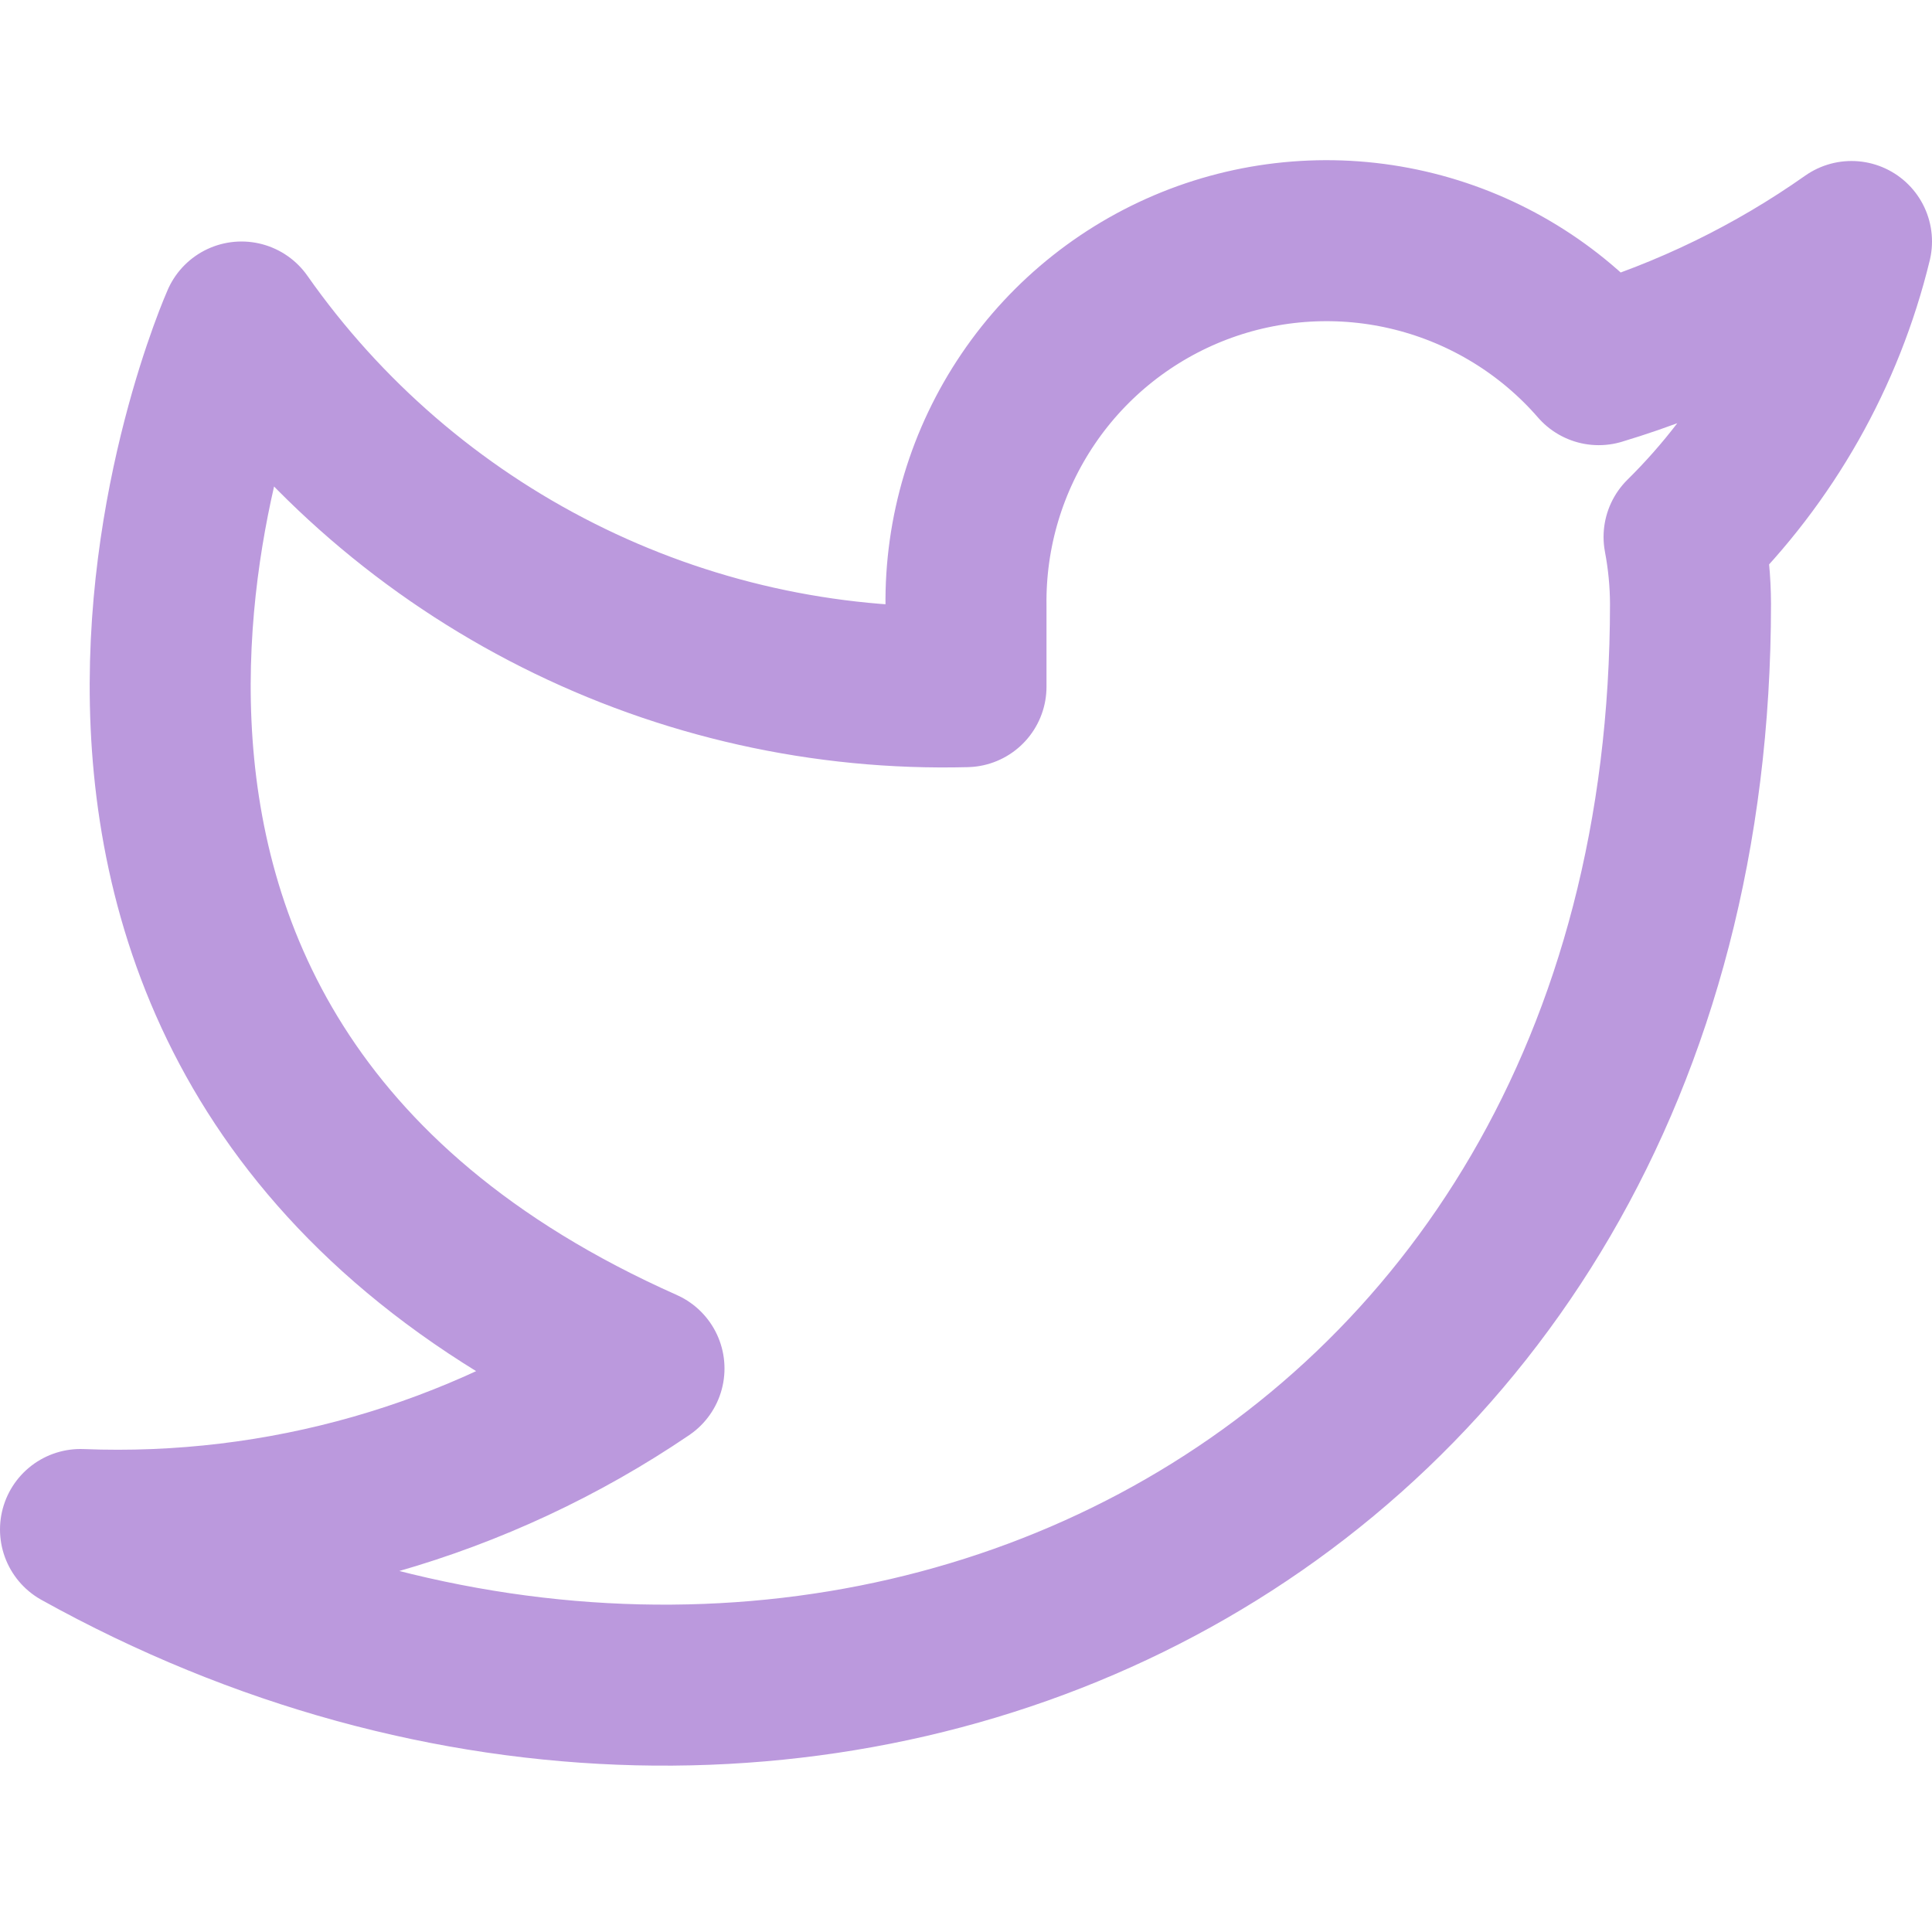
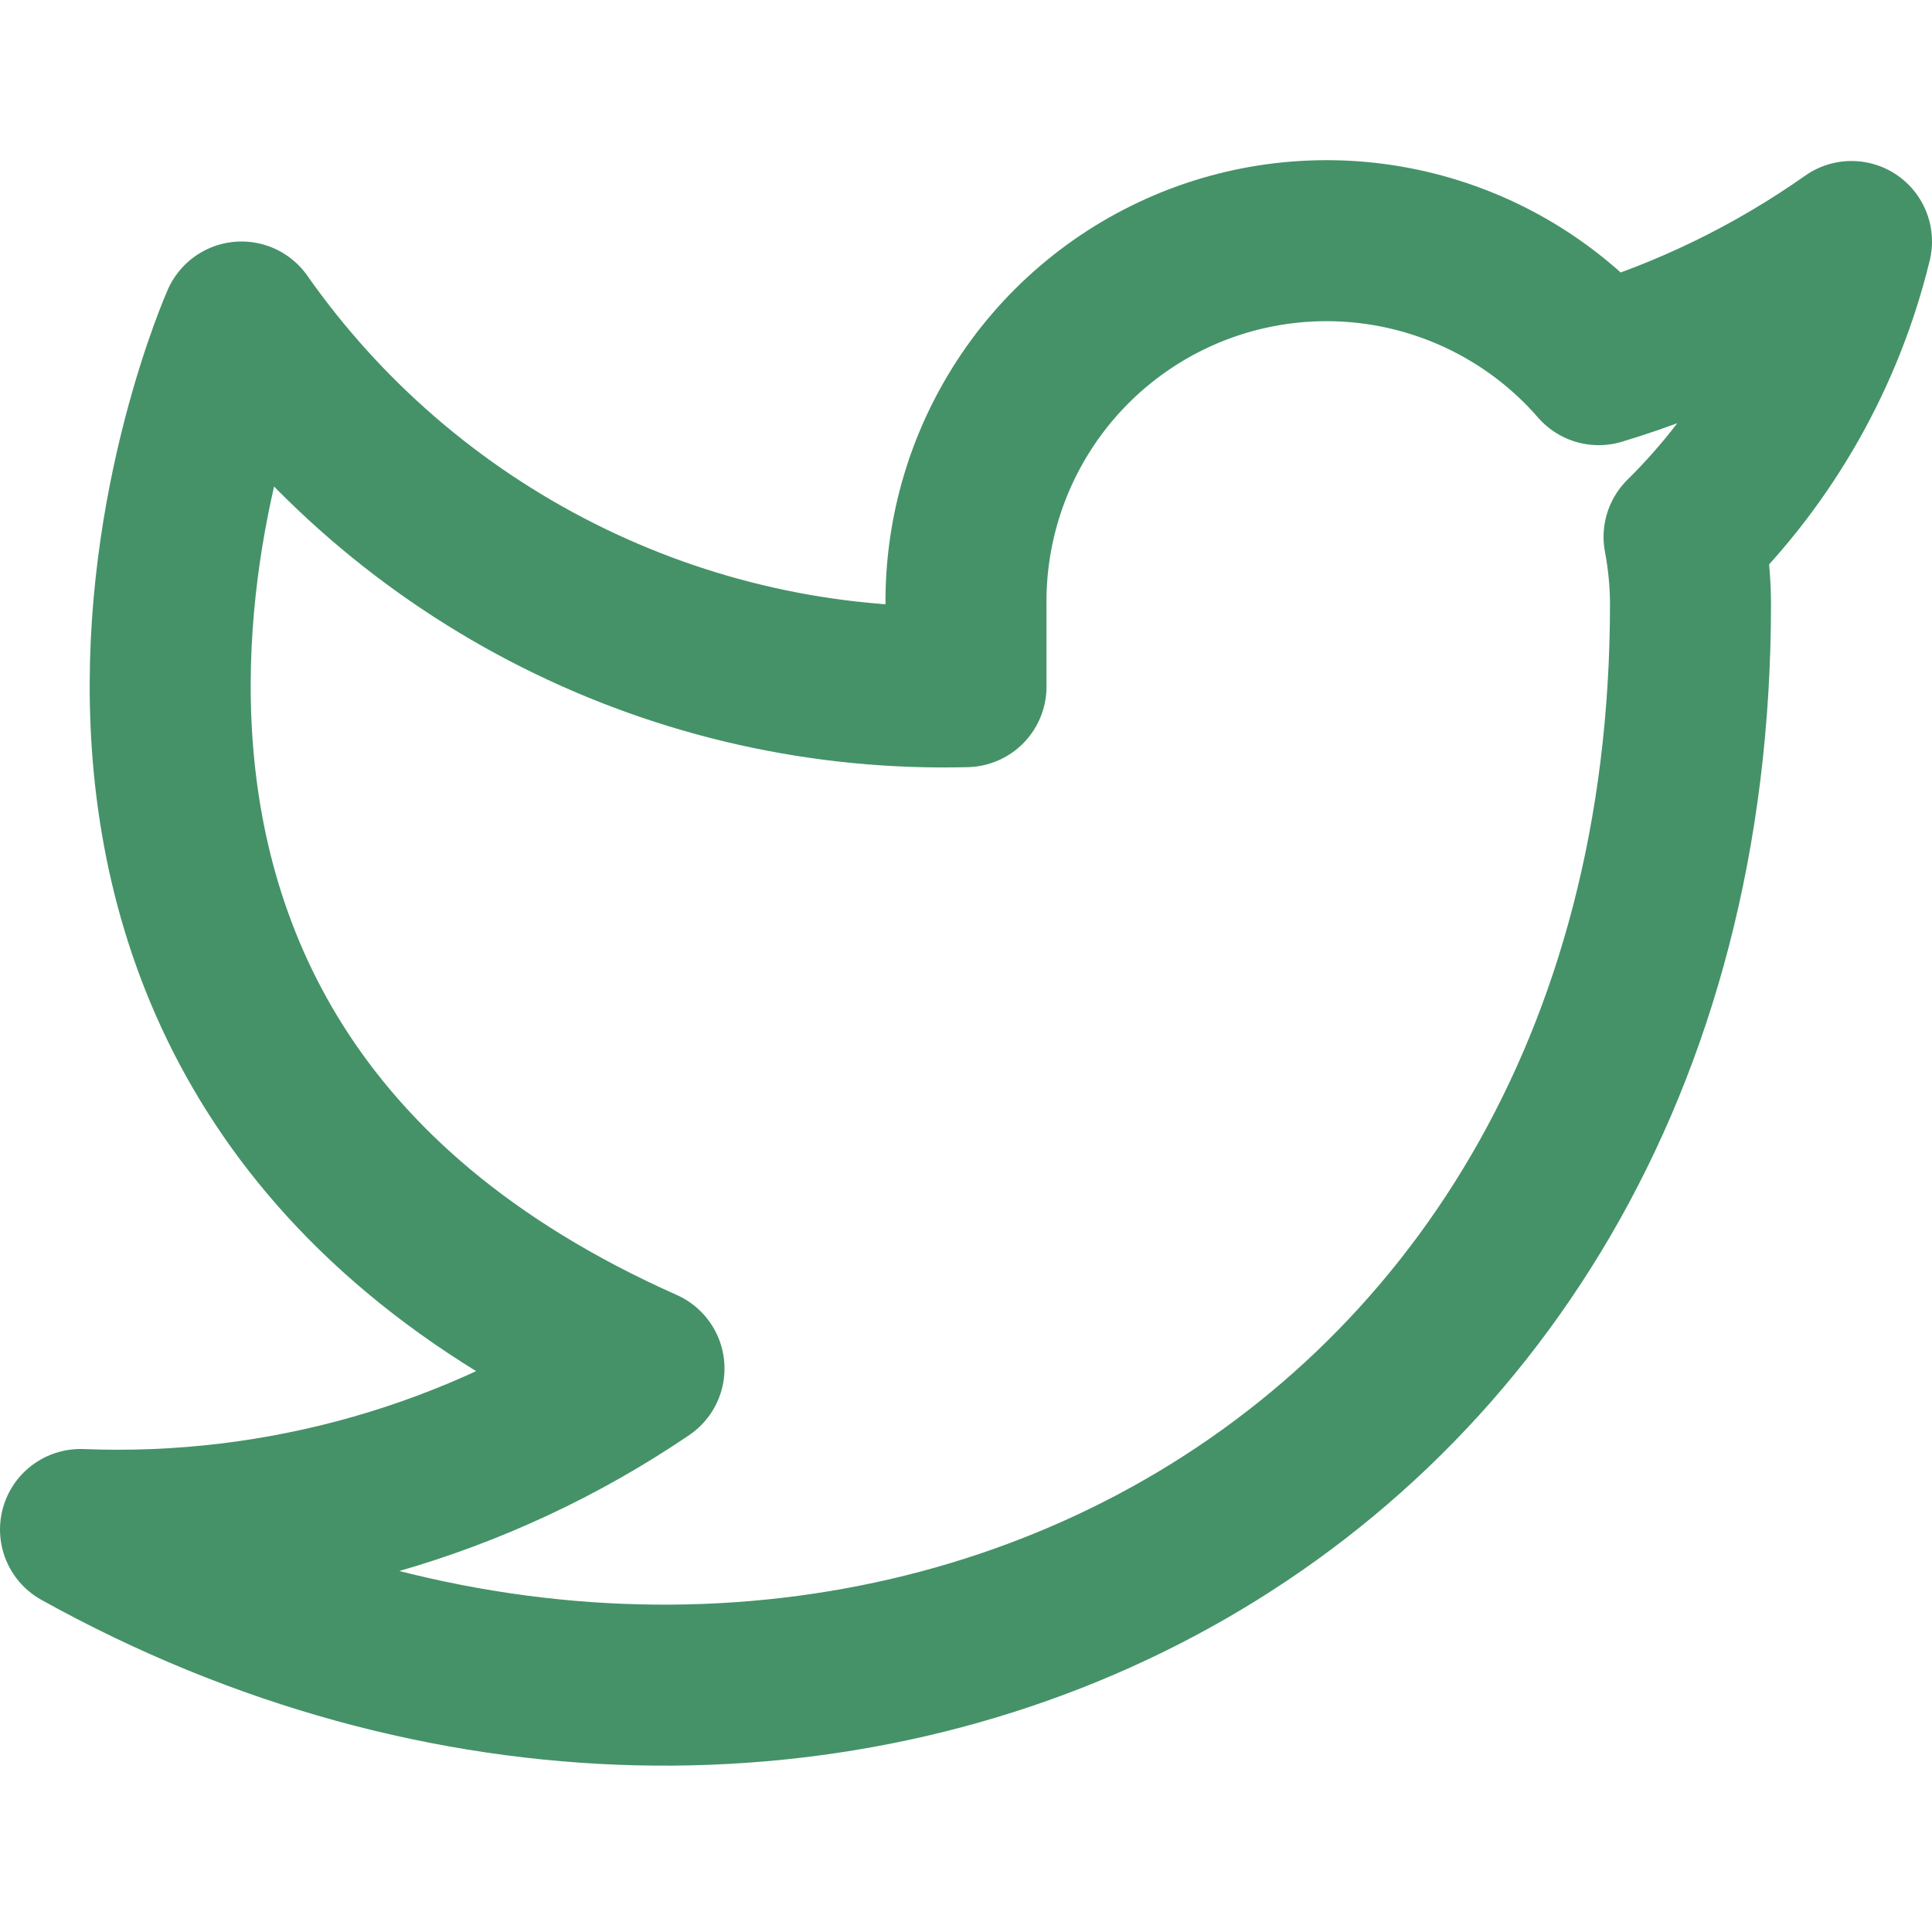
<svg xmlns="http://www.w3.org/2000/svg" width="24" height="24" viewBox="0 0 24 24" fill="none">
-   <path d="M23 3C22.042 3.675 20.982 4.192 19.86 4.53C19.258 3.837 18.457 3.347 17.567 3.124C16.677 2.901 15.739 2.957 14.882 3.284C14.025 3.612 13.288 4.194 12.773 4.954C12.258 5.713 11.988 6.612 12 7.53V8.53C10.243 8.576 8.501 8.186 6.931 7.395C5.361 6.605 4.01 5.439 3 4C3 4 -1 13 8 17C5.941 18.398 3.487 19.099 1 19C10 24 21 19 21 7.5C20.999 7.221 20.972 6.944 20.92 6.67C21.941 5.663 22.661 4.393 23 3V3Z" stroke="#BB99DD" stroke-width="2" stroke-linecap="round" stroke-linejoin="round" />
+   <path d="M23 3C22.042 3.675 20.982 4.192 19.86 4.53C19.258 3.837 18.457 3.347 17.567 3.124C16.677 2.901 15.739 2.957 14.882 3.284C14.025 3.612 13.288 4.194 12.773 4.954C12.258 5.713 11.988 6.612 12 7.53V8.53C10.243 8.576 8.501 8.186 6.931 7.395C5.361 6.605 4.01 5.439 3 4C3 4 -1 13 8 17C5.941 18.398 3.487 19.099 1 19C10 24 21 19 21 7.5C20.999 7.221 20.972 6.944 20.92 6.67C21.941 5.663 22.661 4.393 23 3V3Z" stroke="#459268" stroke-width="2" stroke-linecap="round" stroke-linejoin="round" />
</svg>
